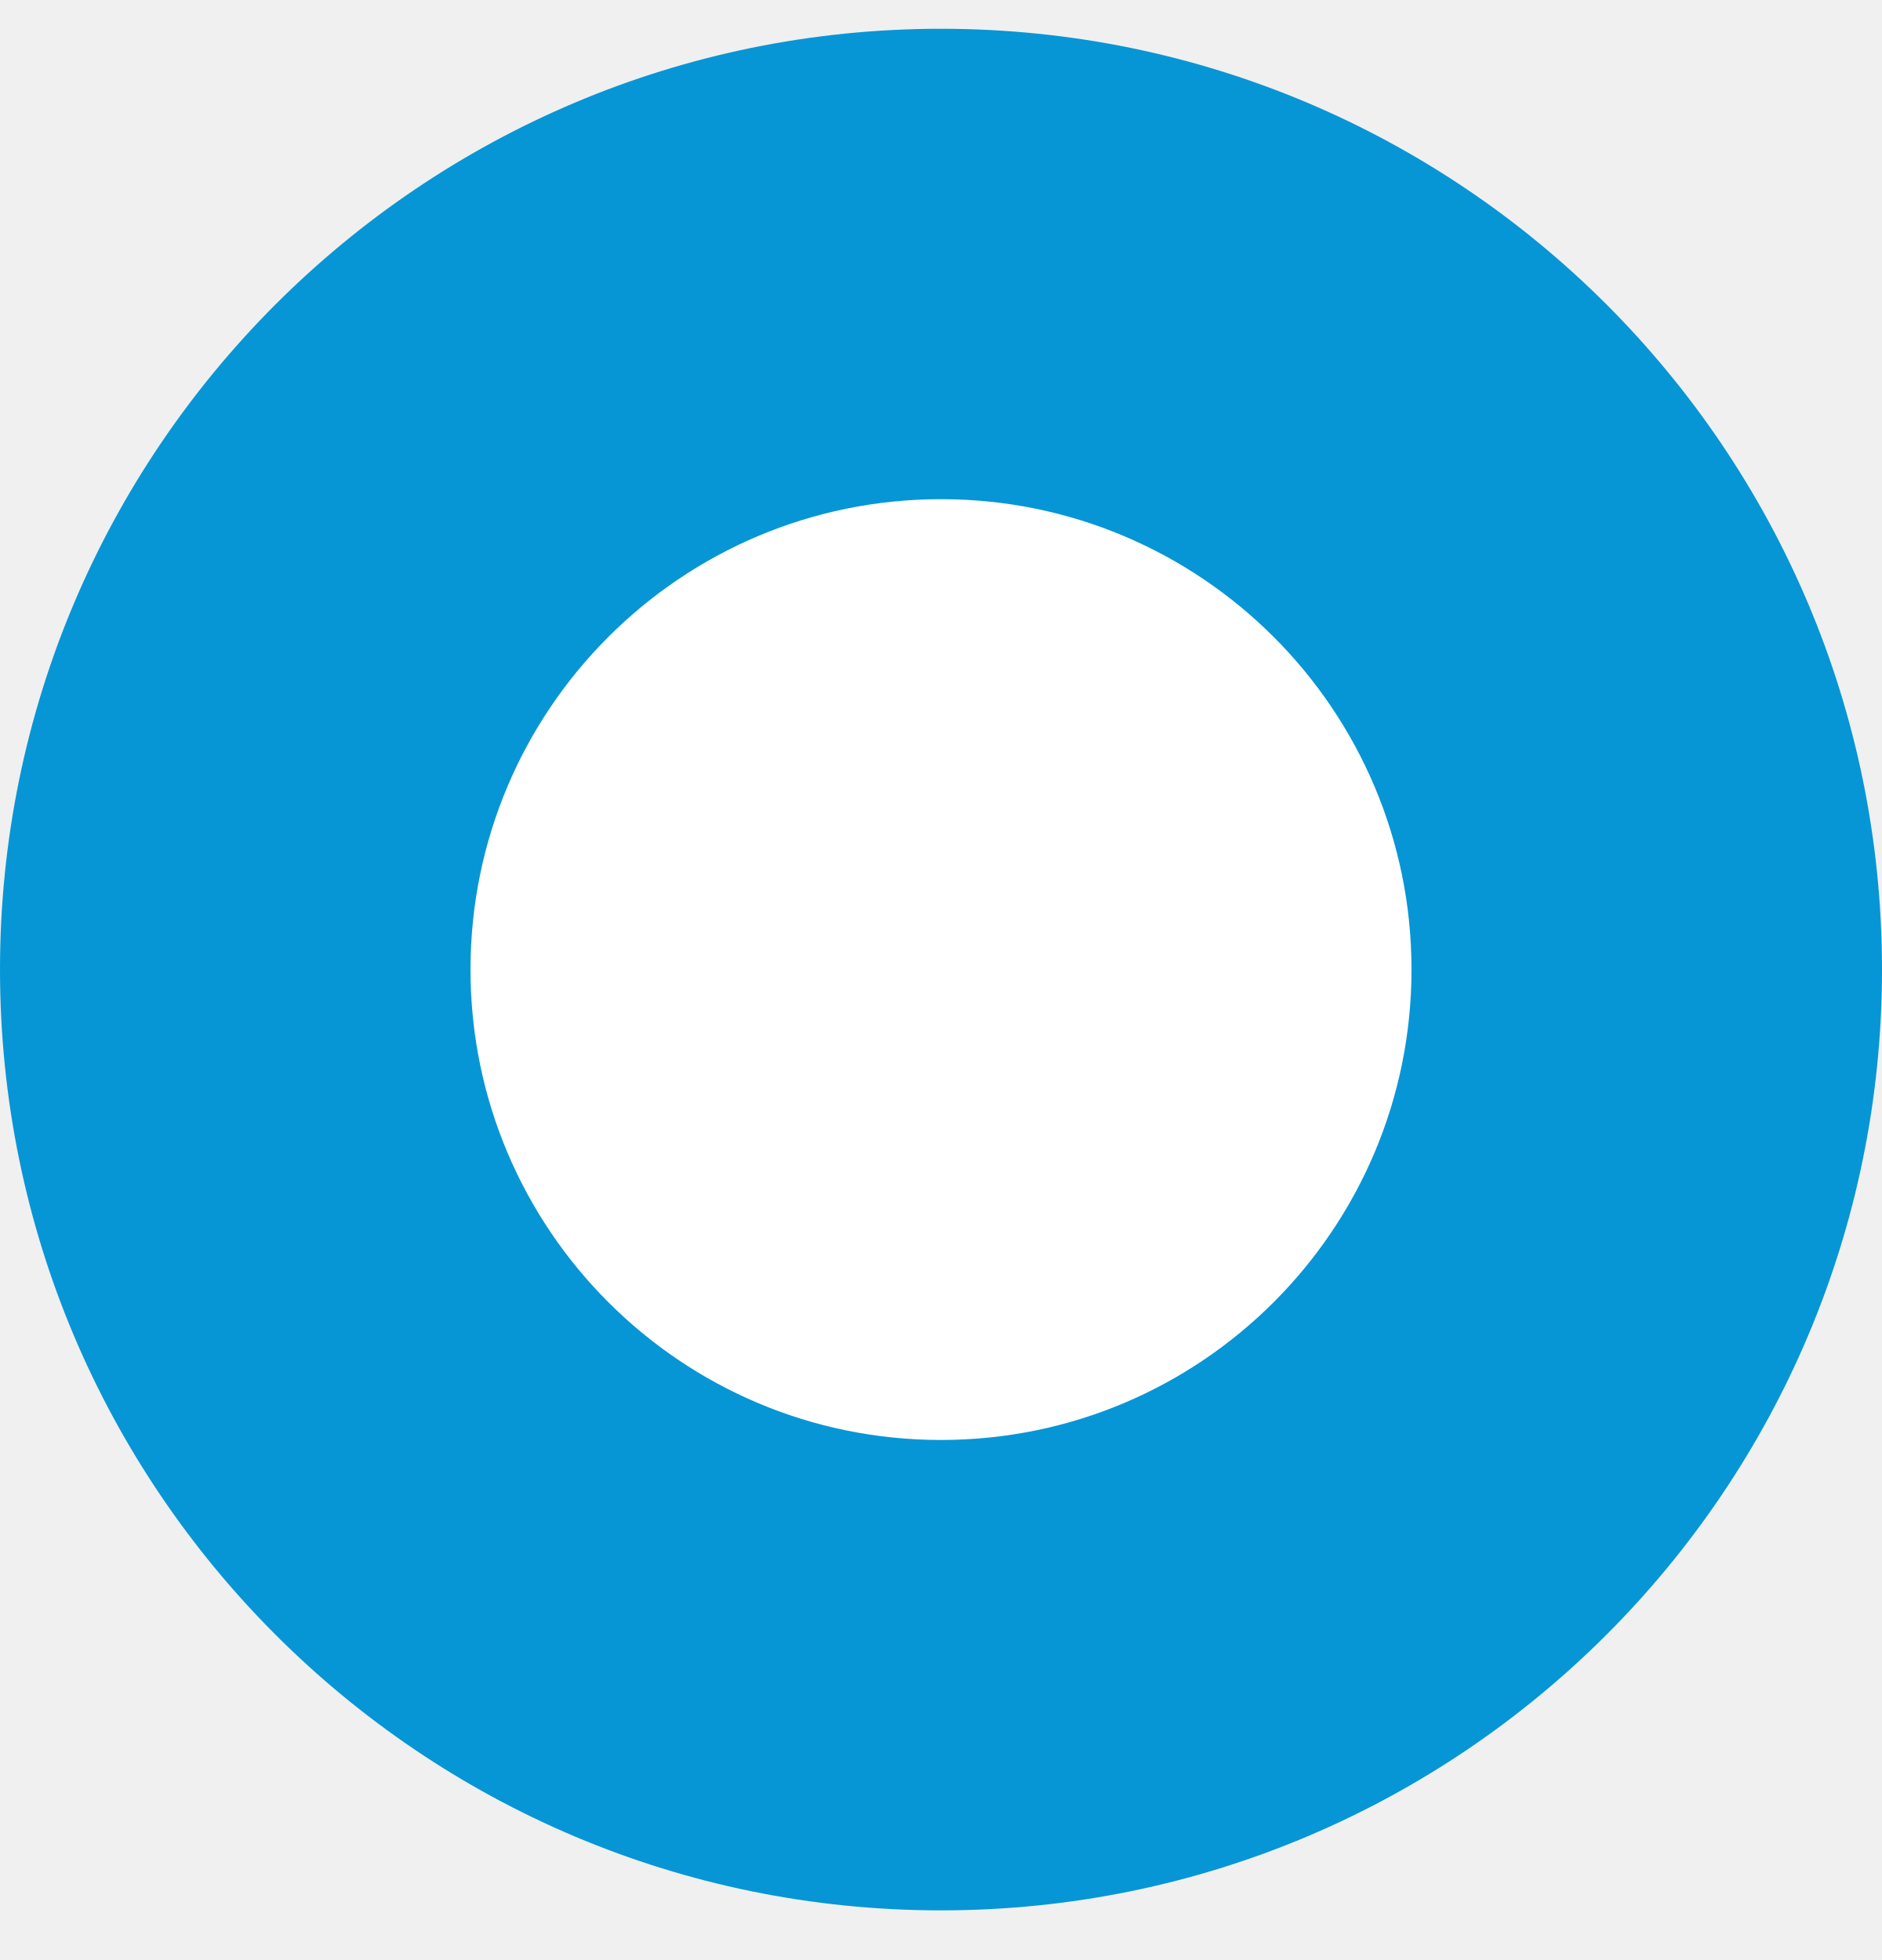
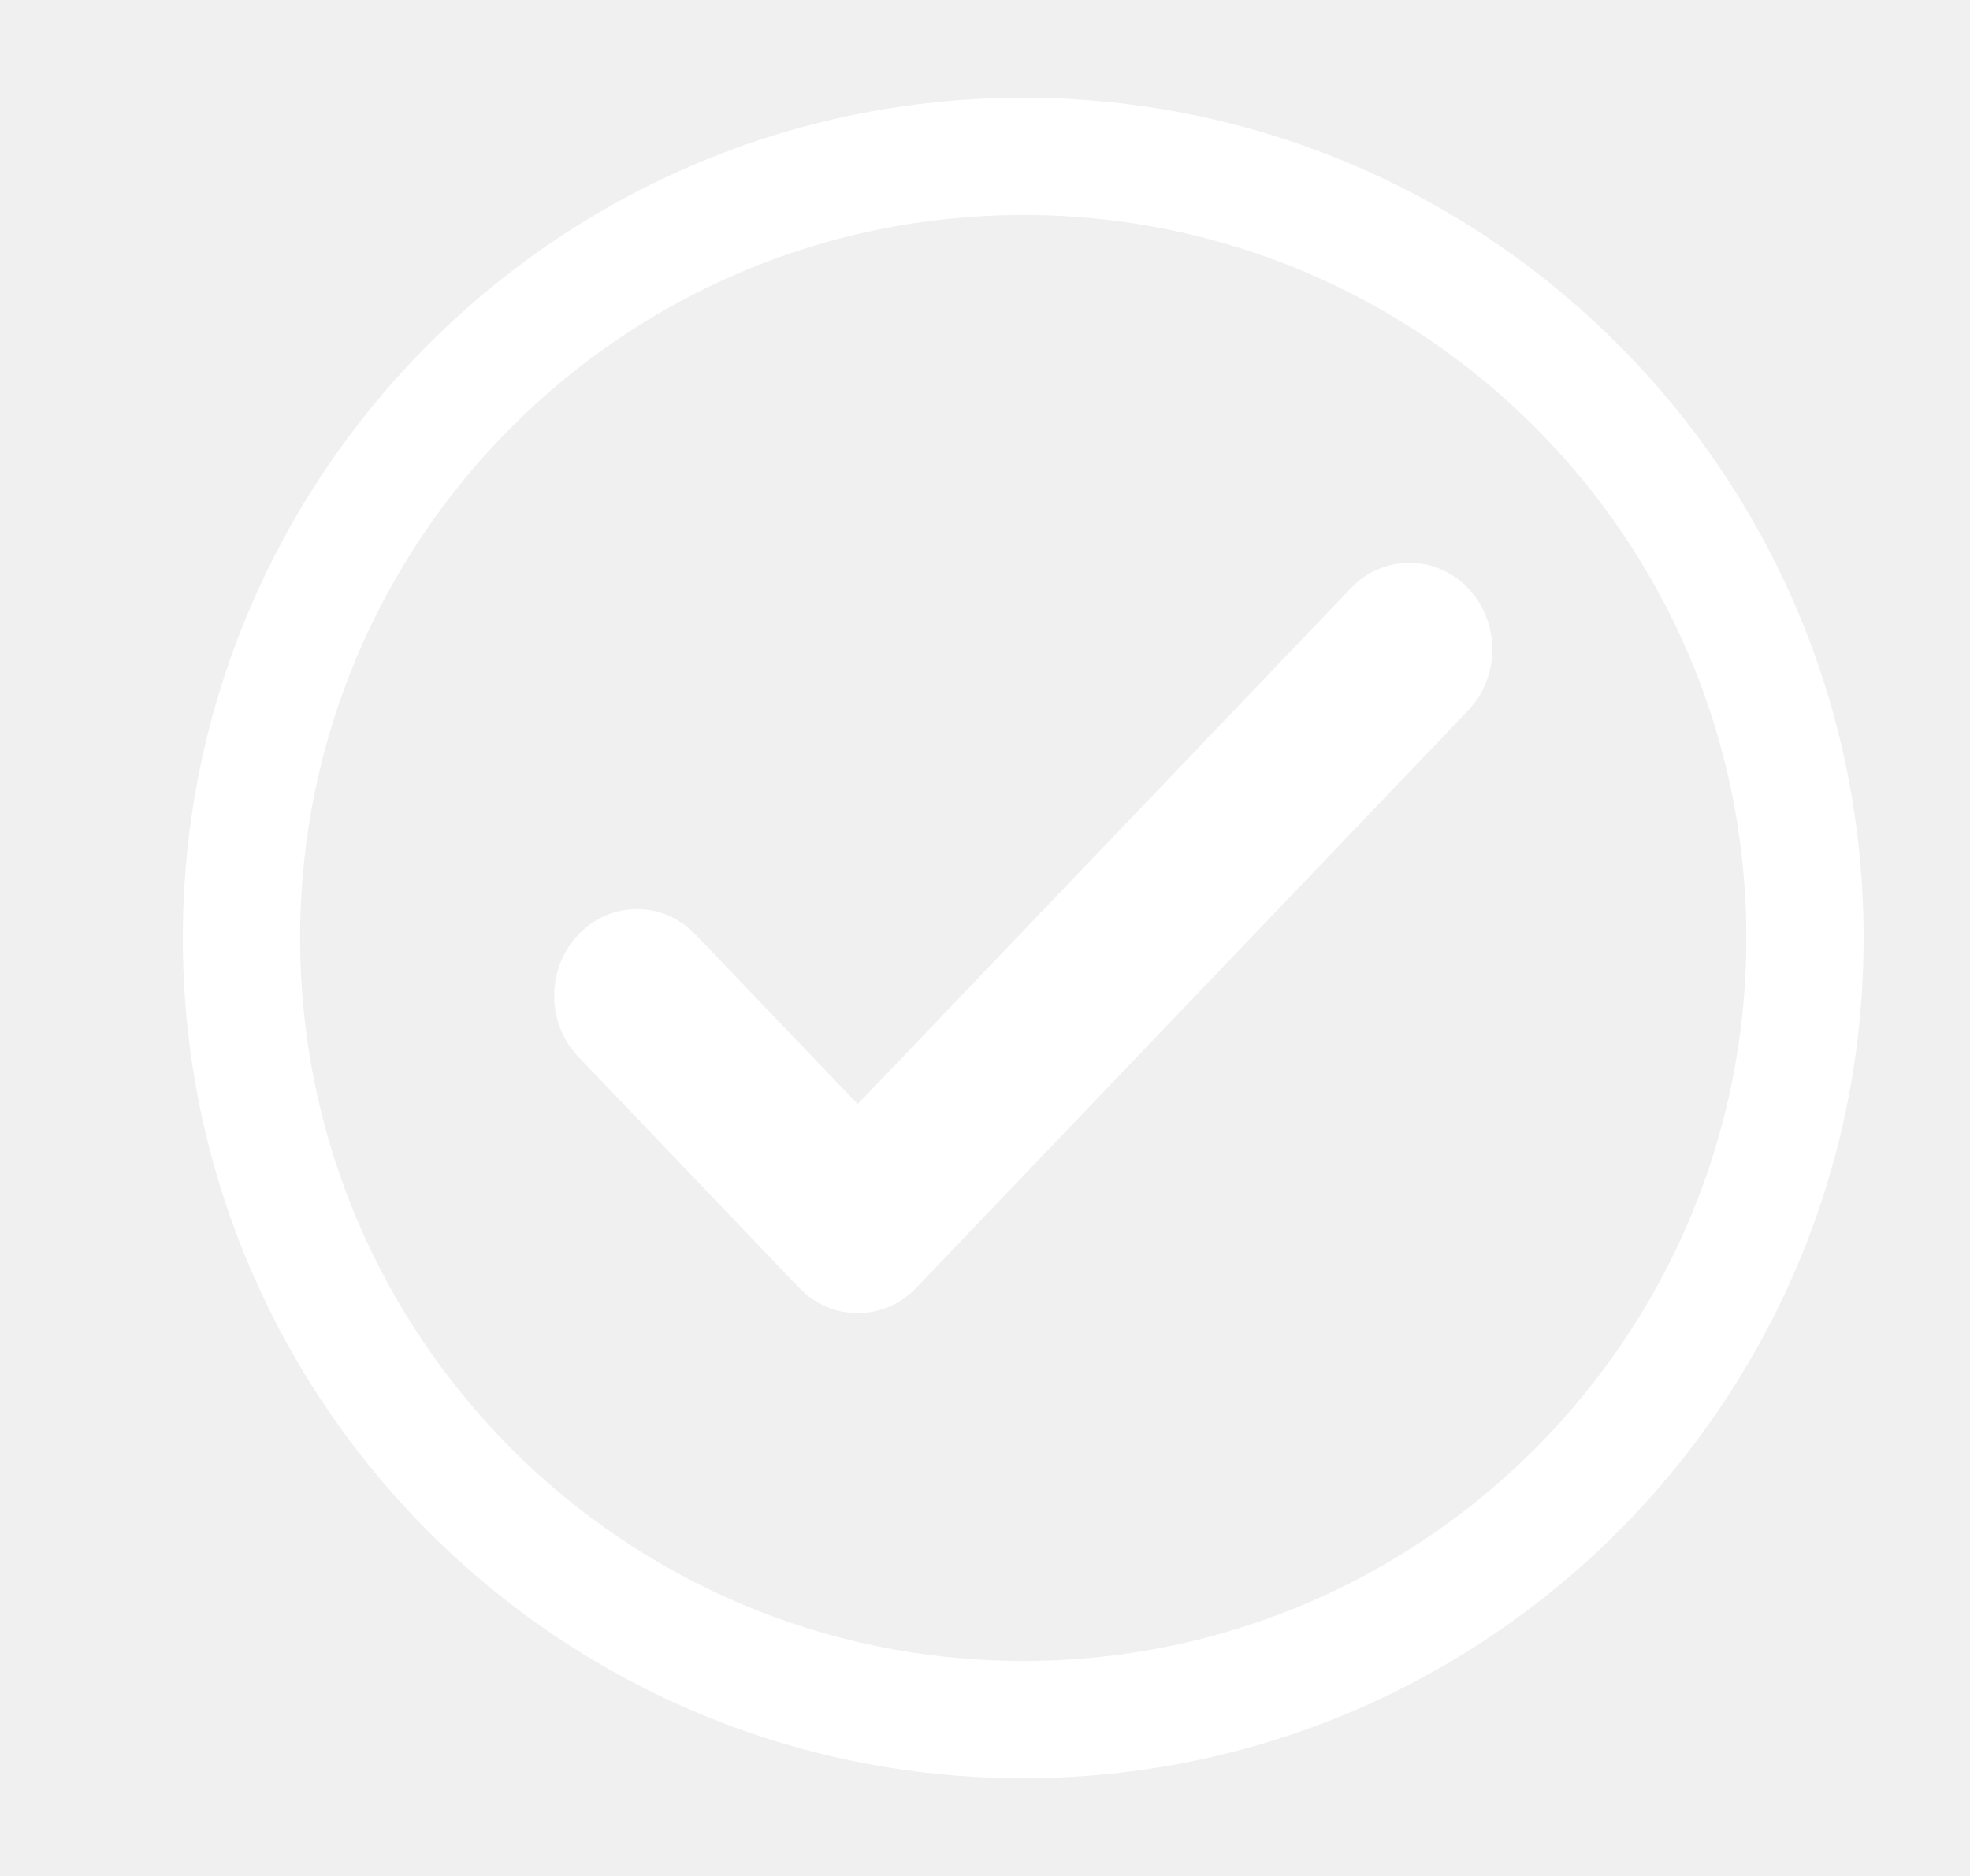
- <svg xmlns="http://www.w3.org/2000/svg" width="24" height="25" viewBox="0 0 24 25" fill="none">
-   <g clip-path="url(#clip0_21606_259199)">
-     <circle cx="12" cy="12.367" r="12" fill="#0696D6" />
-     <rect x="6" y="6.367" width="12" height="12" rx="6" fill="white" />
-   </g>
-   <defs>
-     <clipPath id="clip0_21606_259199">
-       <rect width="24" height="24" fill="white" transform="translate(0 0.366699)" />
-     </clipPath>
-   </defs>
+ <svg xmlns="http://www.w3.org/2000/svg" width="21" height="20" viewBox="0 0 21 20" fill="none">
+   <path d="M15.649 7.576C15.994 7.215 15.994 6.631 15.649 6.27C15.304 5.91 14.746 5.91 14.401 6.27L9.143 11.771L7.414 9.963C7.069 9.602 6.51 9.602 6.166 9.963C5.821 10.323 5.821 10.908 6.166 11.268L8.519 13.73C8.863 14.09 9.422 14.09 9.767 13.73L15.649 7.576Z" fill="white" />
+   <path fill-rule="evenodd" clip-rule="evenodd" d="M10.907 1.042C5.96 1.042 1.949 5.052 1.949 10C1.949 14.948 5.96 18.958 10.907 18.958C15.855 18.958 19.866 14.948 19.866 10C19.866 5.052 15.855 1.042 10.907 1.042ZM3.199 10C3.199 5.743 6.65 2.292 10.907 2.292C15.165 2.292 18.616 5.743 18.616 10C18.616 14.257 15.165 17.708 10.907 17.708C6.65 17.708 3.199 14.257 3.199 10Z" fill="white" />
</svg>
